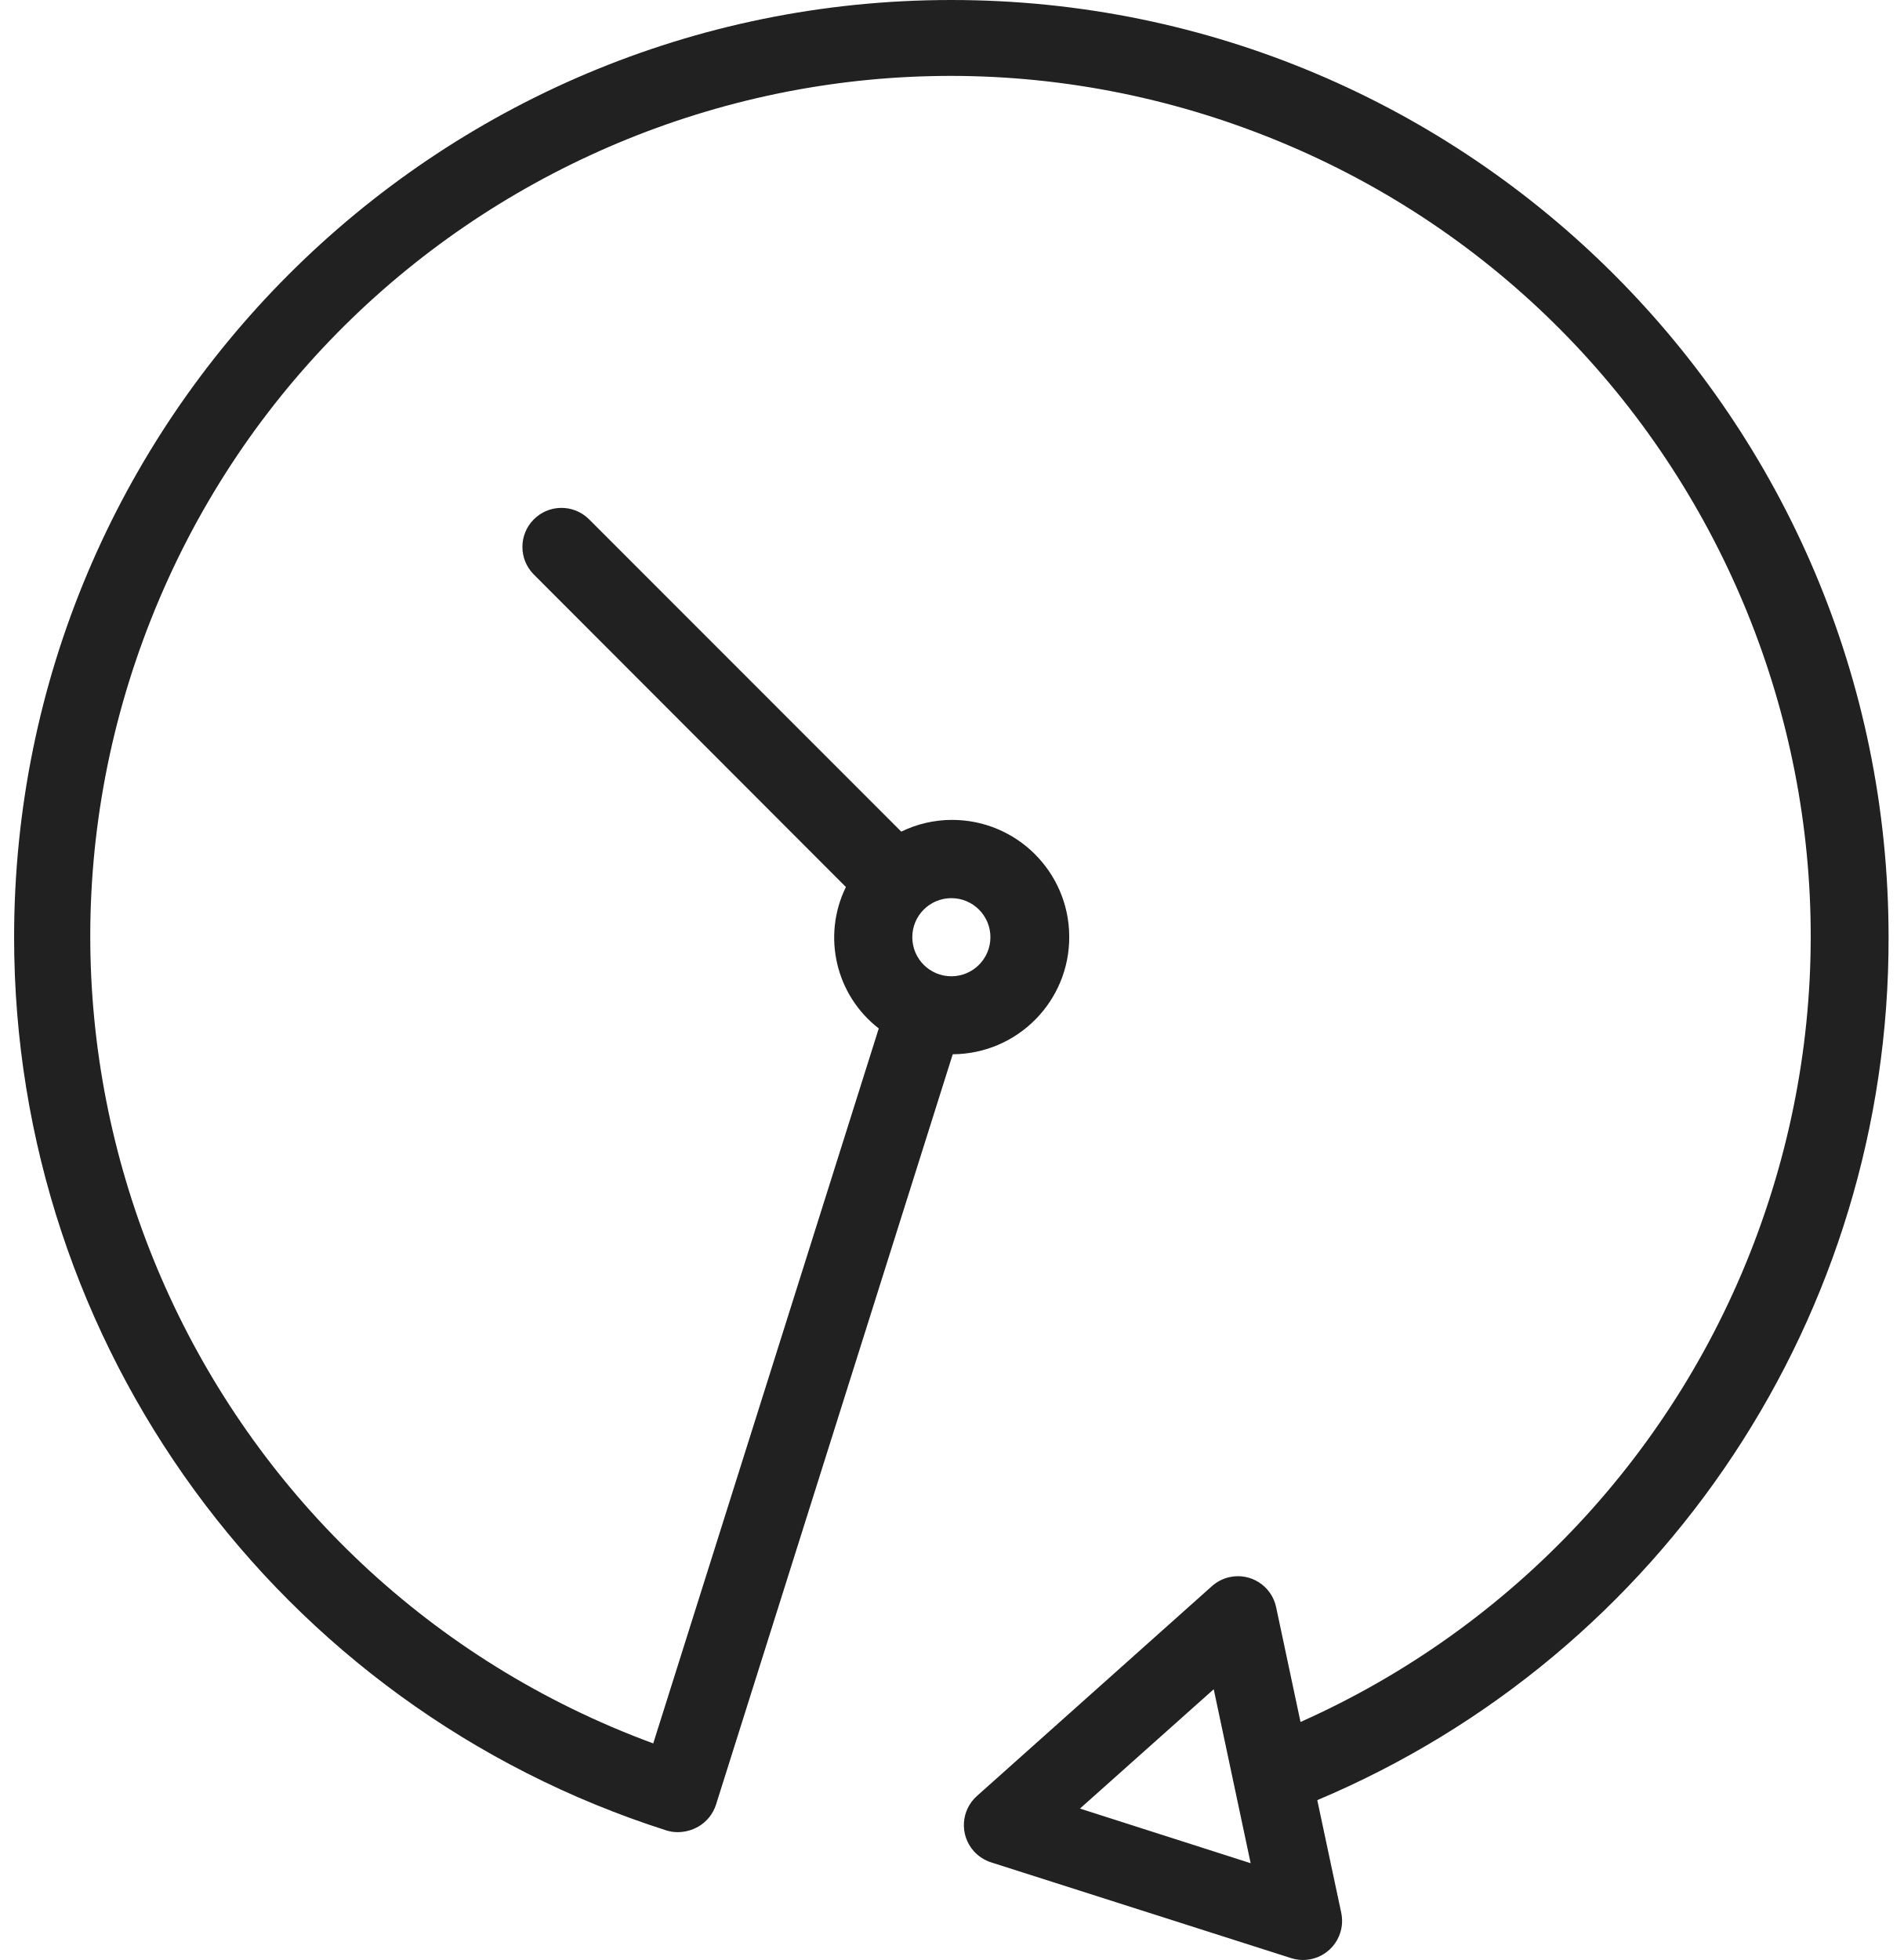
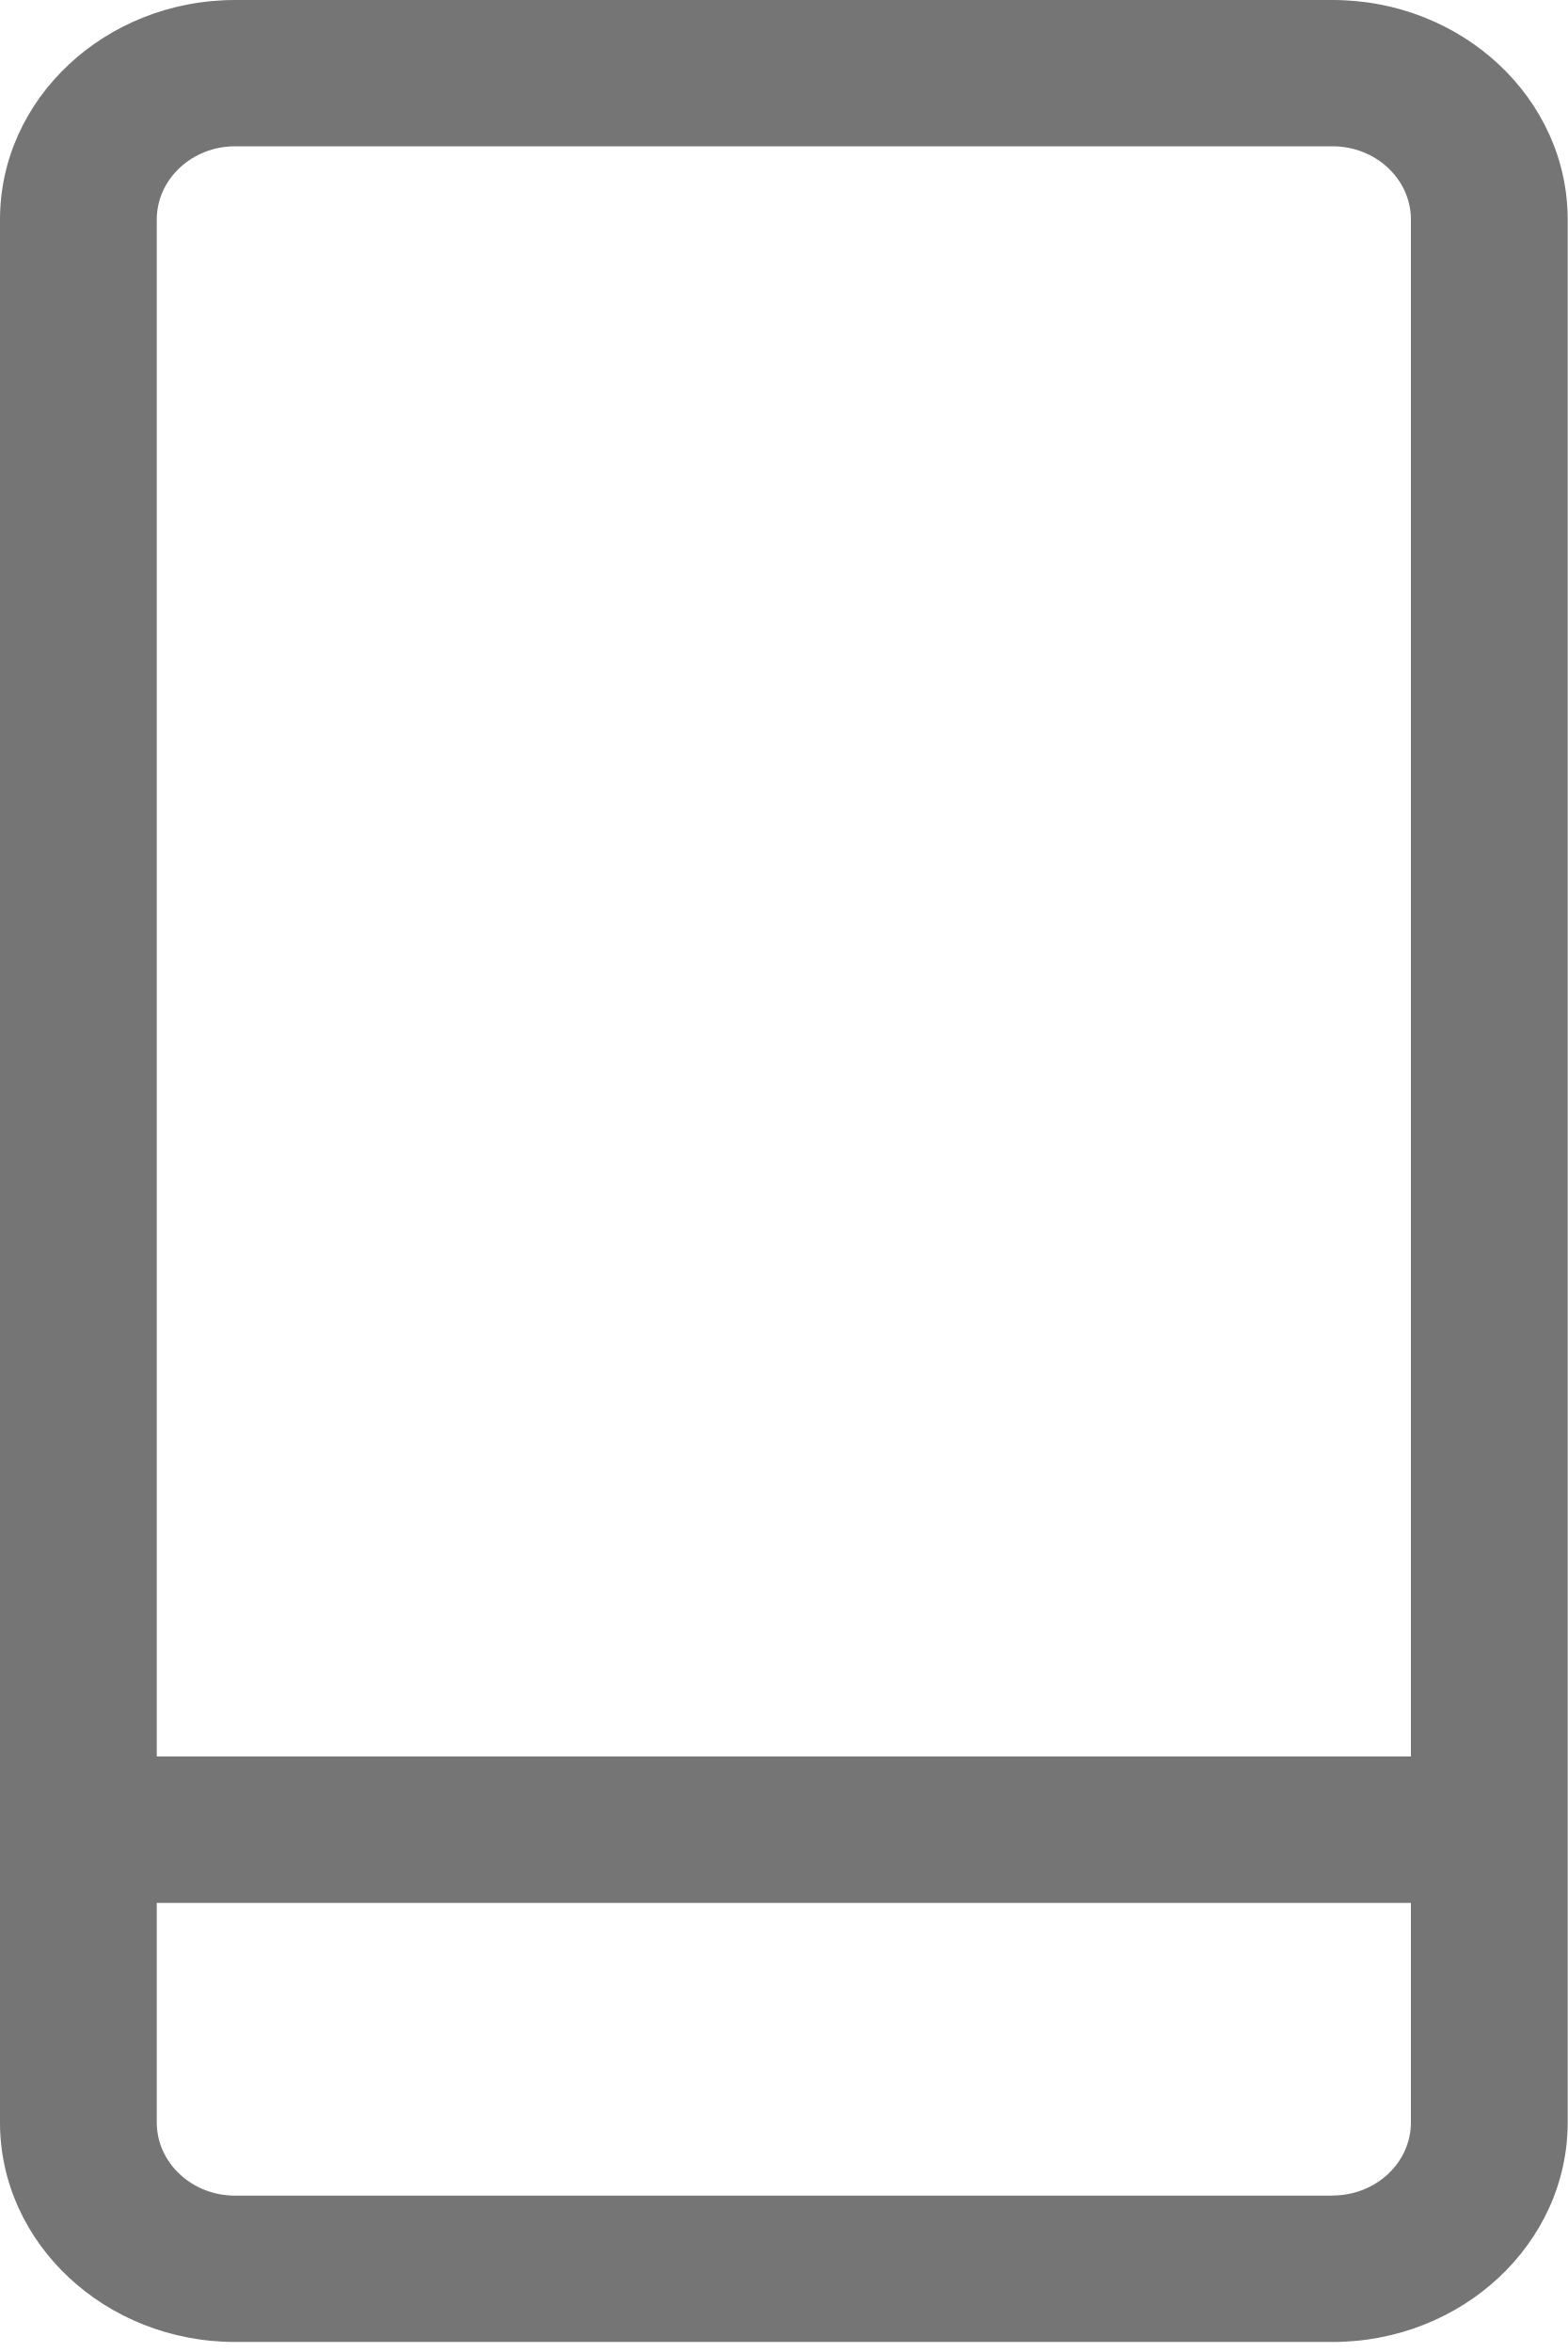
- <svg xmlns="http://www.w3.org/2000/svg" width="68" height="70" viewBox="0 0 68 70" fill="none">
-   <path d="M67.461 33.471C67.458 14.982 52.466 -0.004 33.975 6.99302e-07C15.486 0.004 0.5 14.996 0.504 33.486C0.507 48.05 9.925 60.941 23.799 65.371C23.932 65.413 24.07 65.434 24.208 65.434C24.472 65.433 24.73 65.363 24.957 65.229C25.253 65.054 25.473 64.776 25.577 64.449L34.032 37.652C36.343 37.64 38.207 35.757 38.194 33.446C38.183 31.134 36.3 29.271 33.988 29.282C33.367 29.285 32.753 29.428 32.194 29.701L21.025 18.53C20.471 17.995 19.588 18.011 19.053 18.564C18.53 19.105 18.53 19.962 19.053 20.503L30.216 31.679C29.36 33.428 29.849 35.538 31.39 36.73L23.334 62.265C7.414 56.4 -0.738 38.74 5.126 22.82C10.991 6.9 28.65 -1.252 44.571 4.613C60.491 10.477 68.643 28.137 62.778 44.057C59.913 51.835 54.026 58.125 46.455 61.499L45.584 57.399C45.425 56.645 44.684 56.164 43.931 56.323C43.693 56.374 43.473 56.486 43.291 56.648L34.898 64.141C34.322 64.653 34.271 65.535 34.783 66.111C34.95 66.297 35.164 66.436 35.403 66.513L46.119 69.933C46.852 70.168 47.638 69.765 47.873 69.031C47.948 68.799 47.96 68.553 47.91 68.314L47.054 64.291C59.445 59.068 67.49 46.918 67.461 33.471ZM33.983 32.077C34.753 32.077 35.378 32.701 35.378 33.471C35.378 34.242 34.753 34.867 33.983 34.867C33.212 34.867 32.588 34.242 32.588 33.471C32.588 32.701 33.212 32.077 33.983 32.077ZM38.577 64.592L43.355 60.33L44.674 66.543L38.577 64.592Z" fill="#212121" />
+ <svg xmlns="http://www.w3.org/2000/svg" width="10" height="15" fill="none">
+   <path d="M8.5 0h-7C.673 0 0 .628 0 1.4v12.136c0 .772.673 1.4 1.5 1.4h7c.827 0 1.5-.628 1.5-1.4V1.4C10 .628 9.327 0 8.5 0zm-7 .933h7c.276 0 .5.21.5.467v9.802H1V1.4c0-.257.224-.467.5-.467zm7 13.07h-7c-.276 0-.5-.21-.5-.467v-1.4h8v1.4c0 .257-.224.466-.5.466z" fill="#757575" />
</svg>
